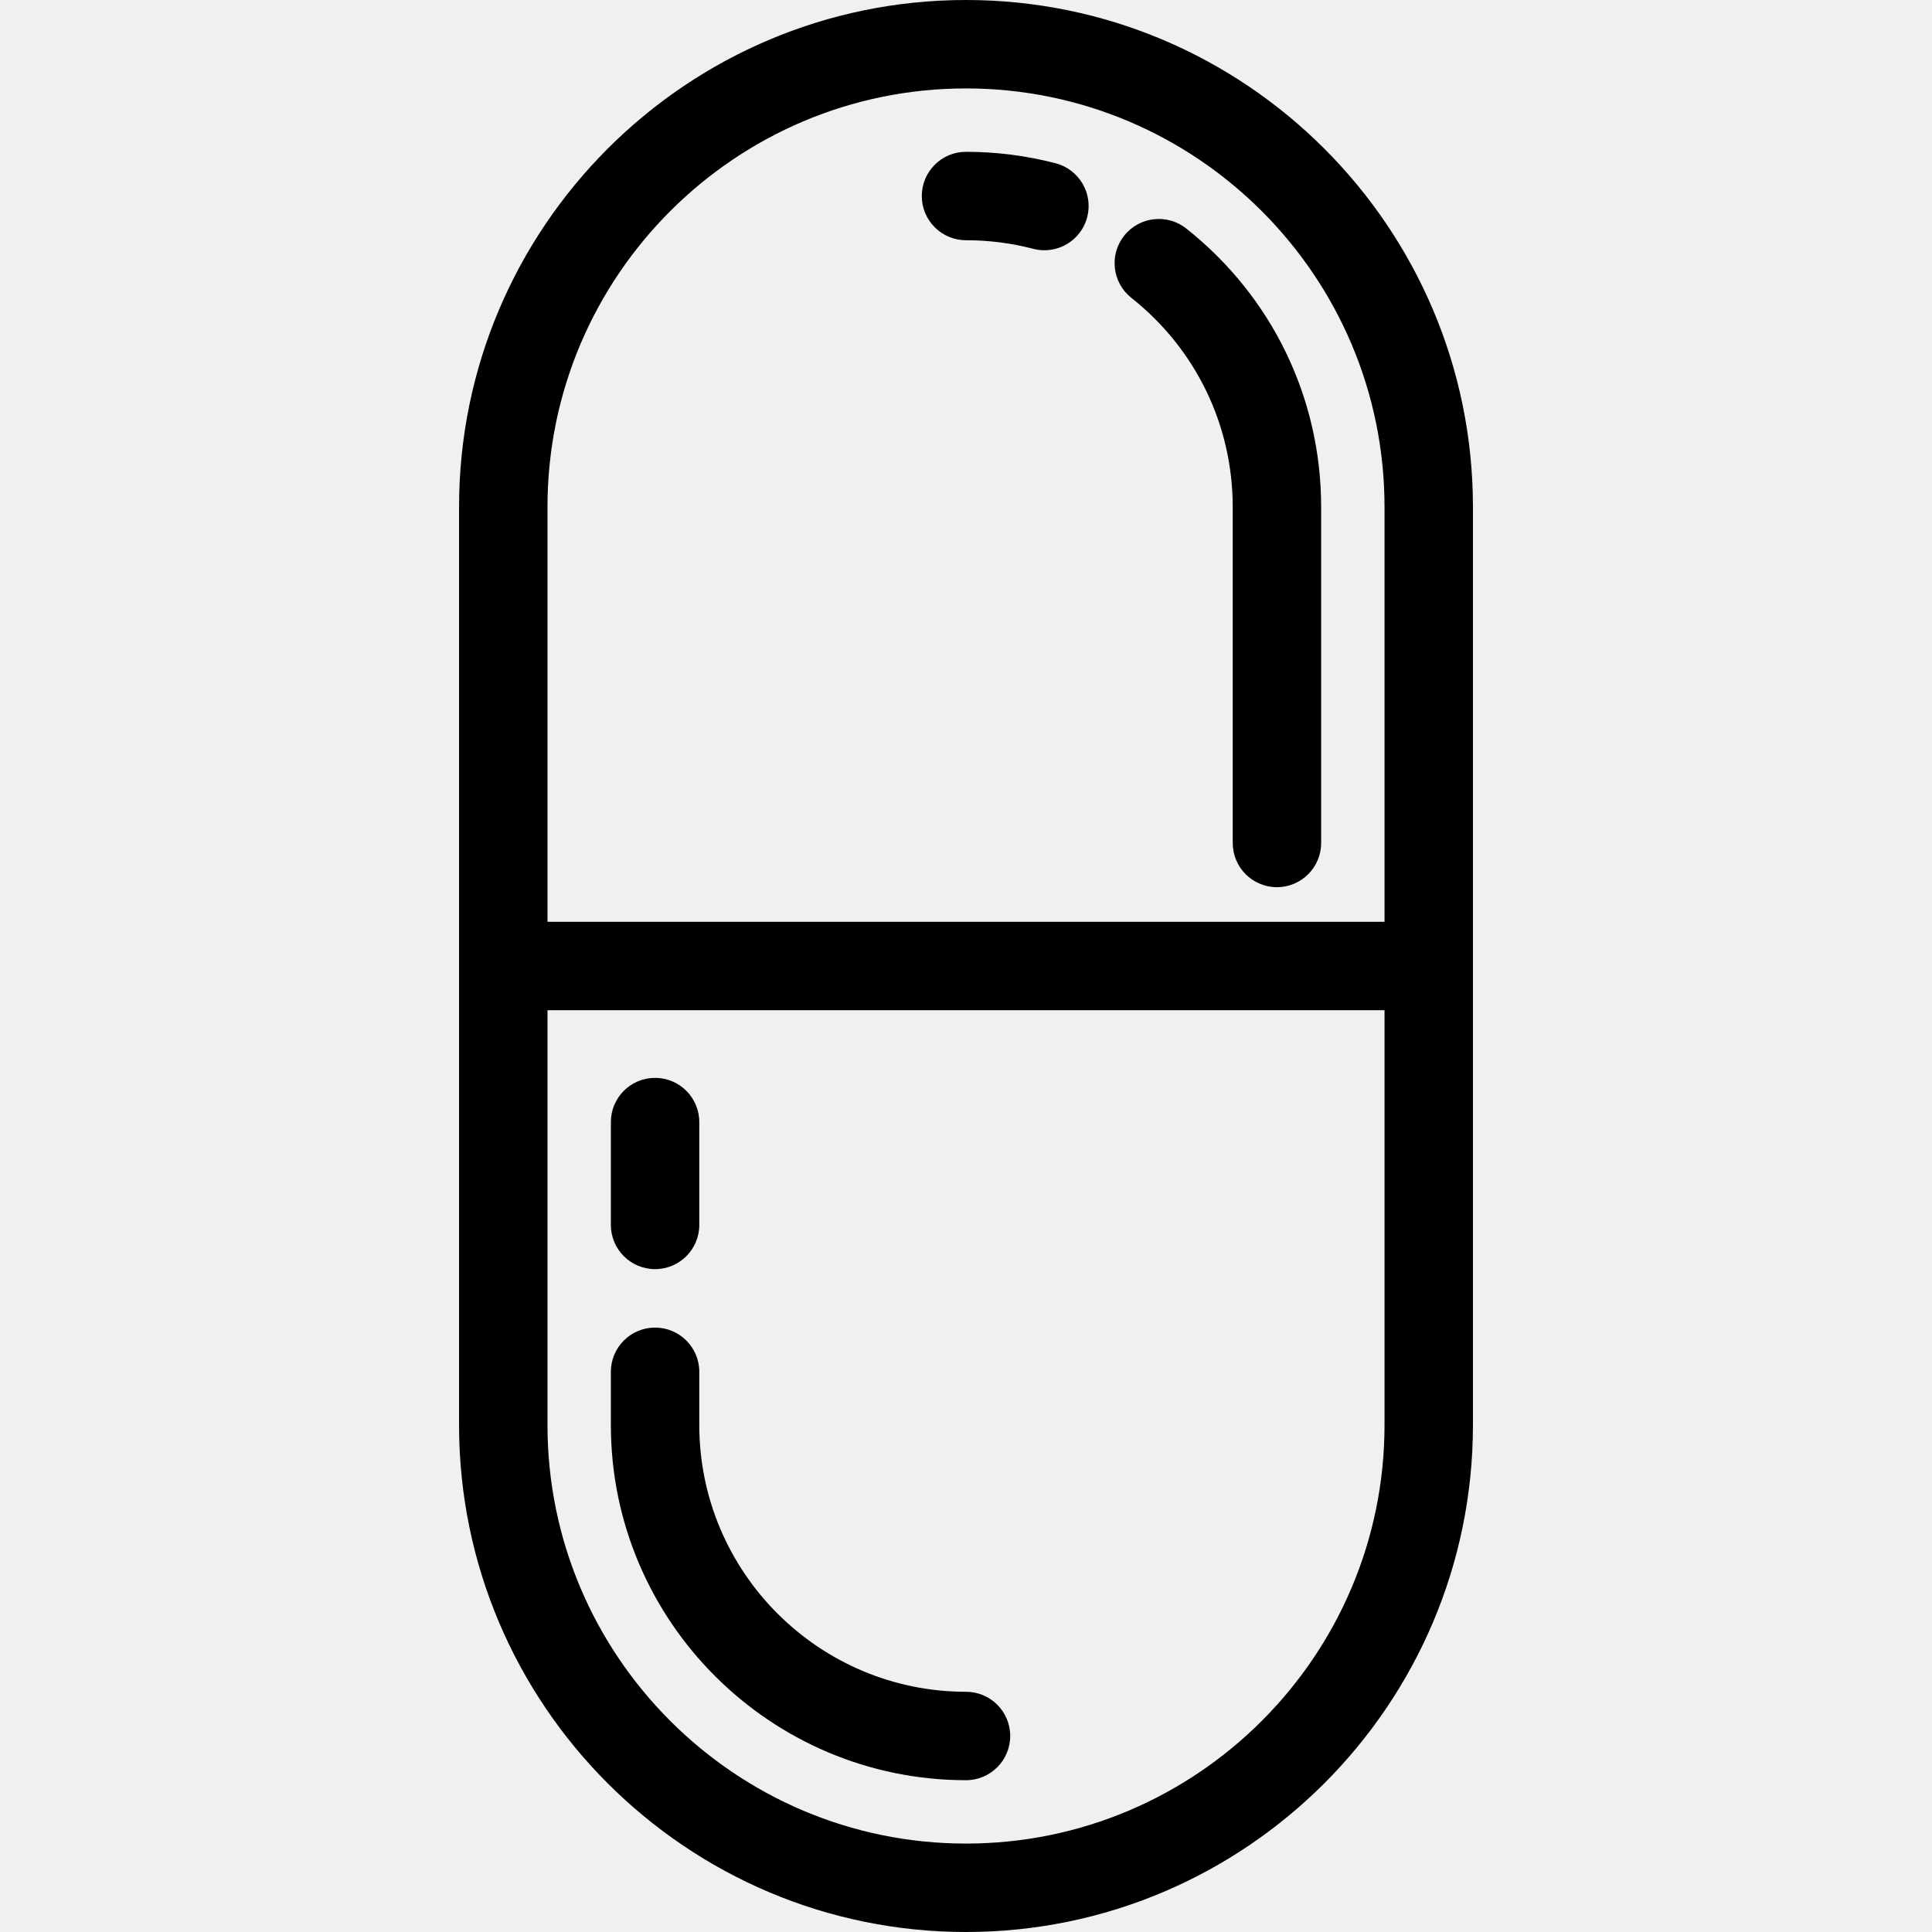
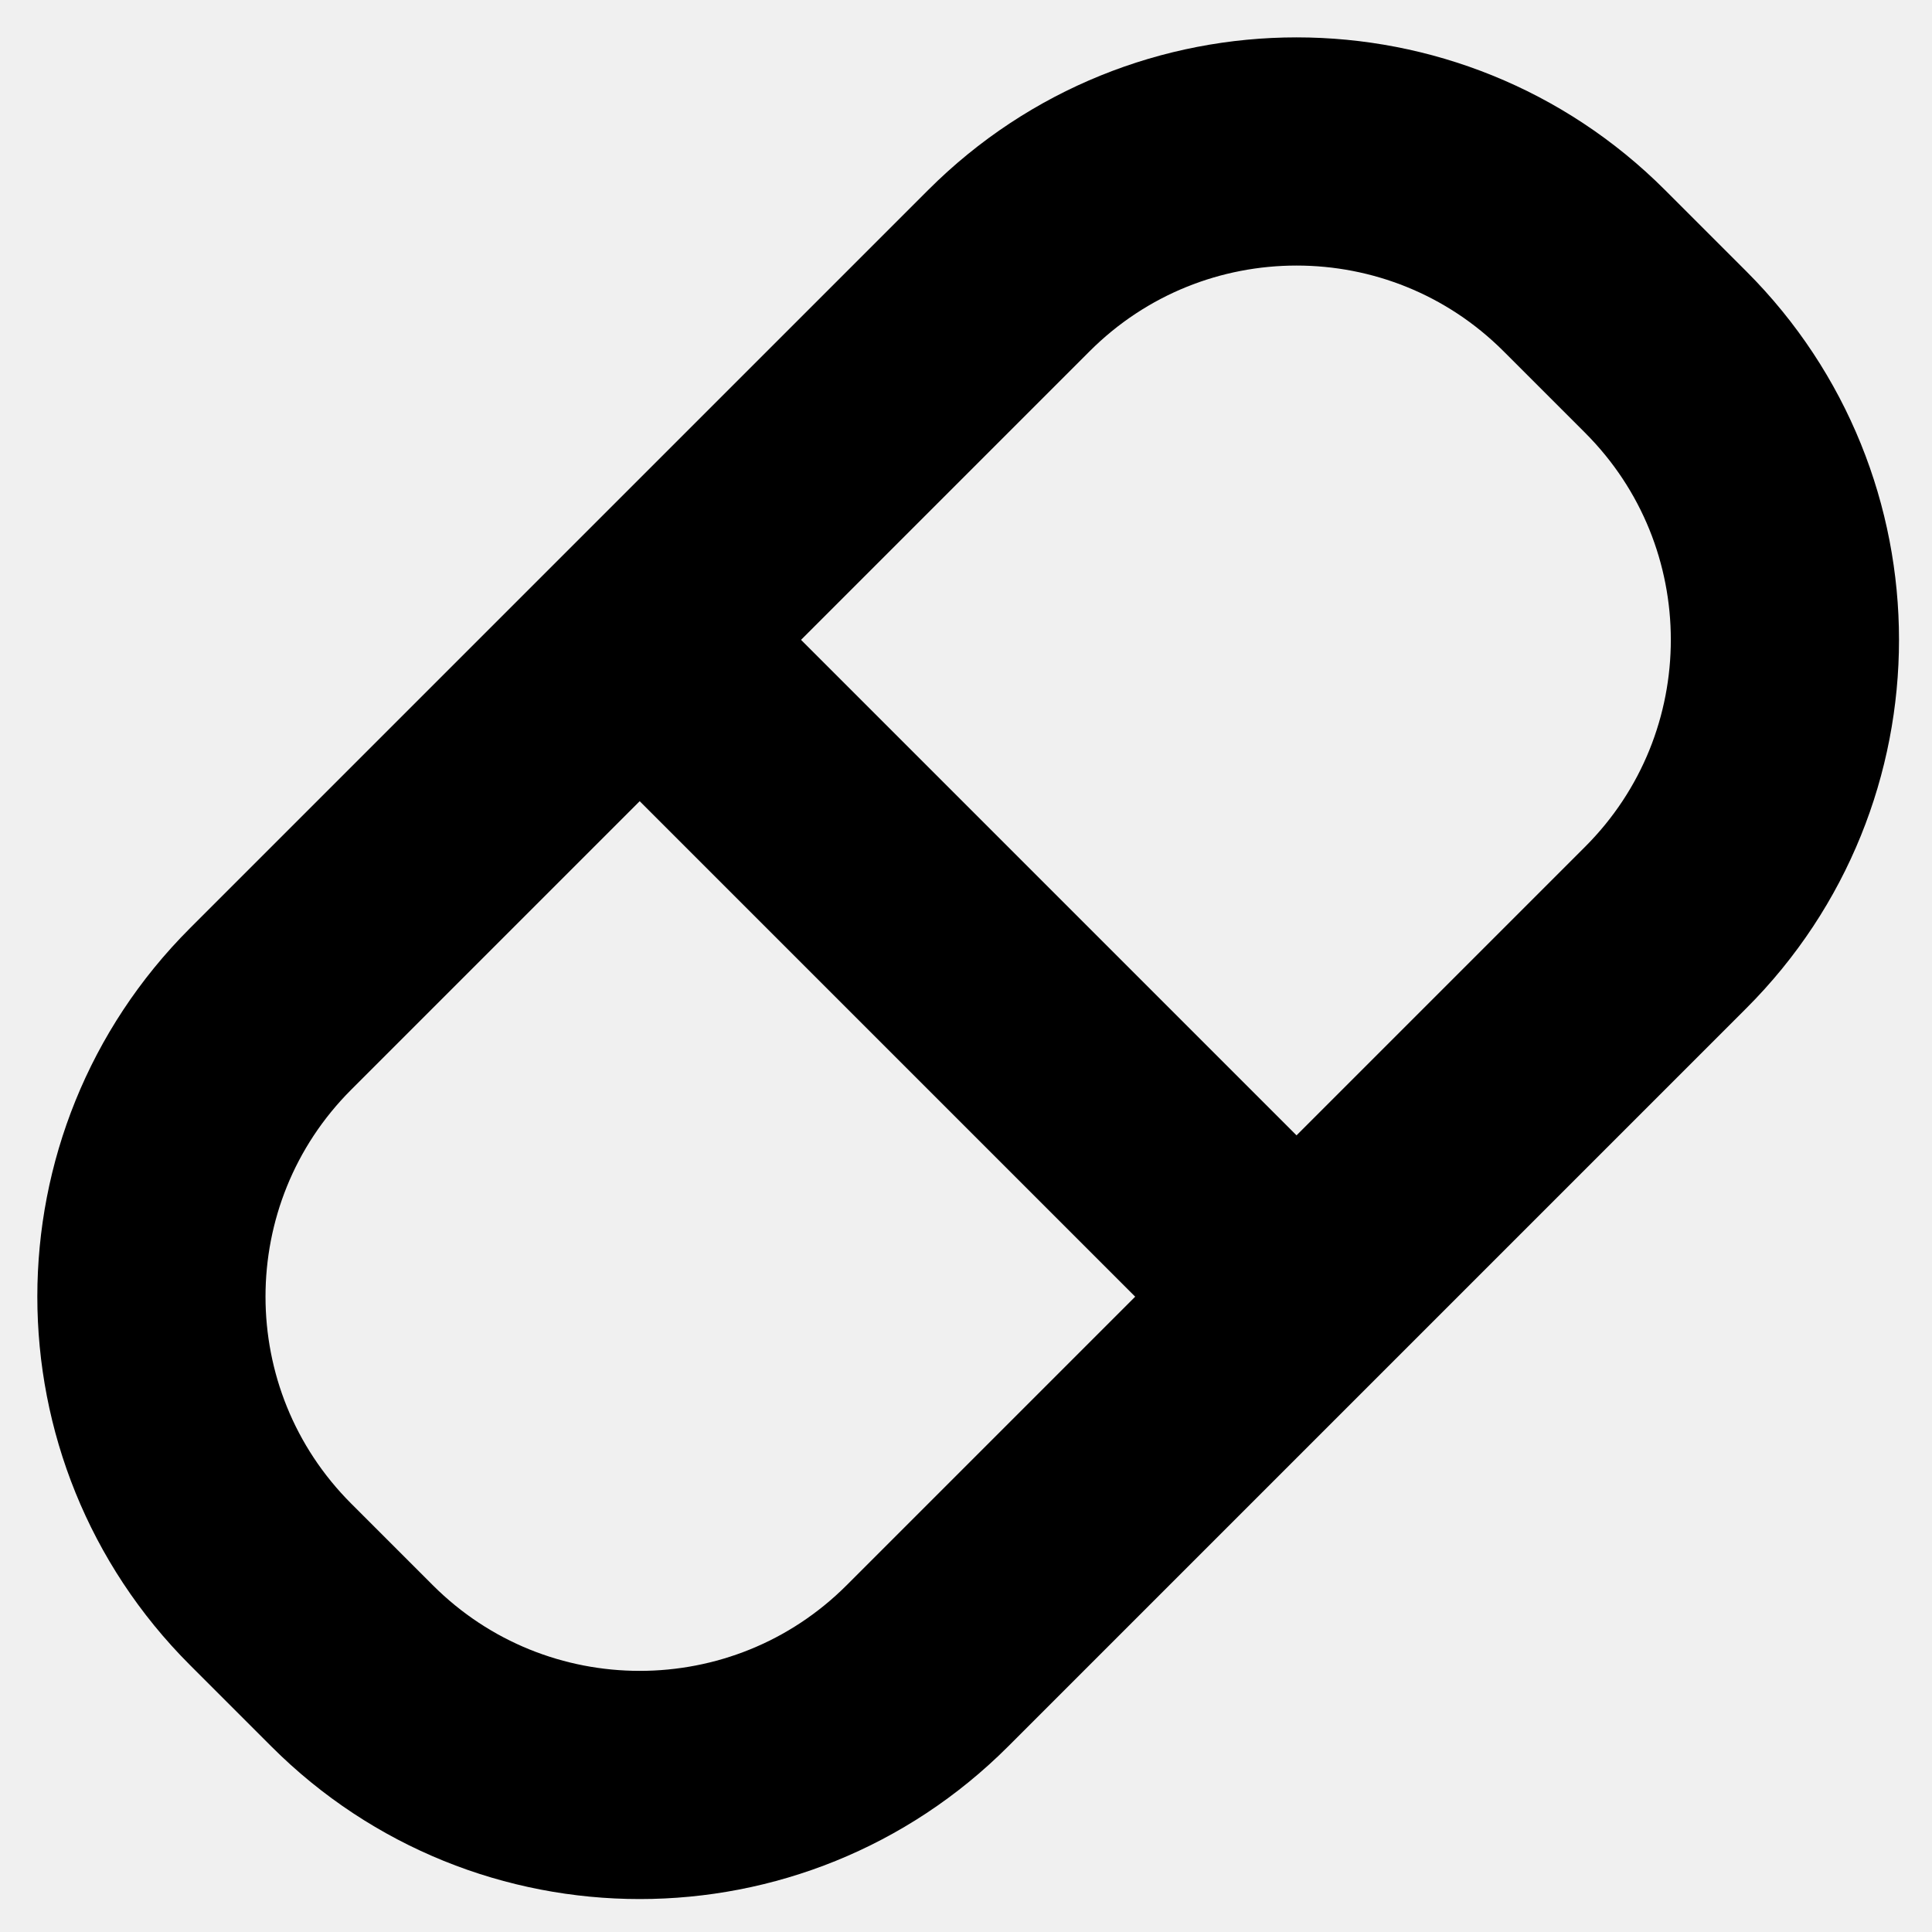
- <svg xmlns="http://www.w3.org/2000/svg" fill="#000000" height="50px" width="50px" version="1.1" id="Capa_1" viewBox="0 0 436.979 436.979" xml:space="preserve">
-   <g>
-     <path d="M218.49,0c-63.224,0-114.66,51.437-114.66,114.66v207.659c0,63.224,51.437,114.66,114.66,114.66   s114.66-51.437,114.66-114.66V114.66C333.15,51.437,281.713,0,218.49,0z M218.49,20c52.195,0,94.66,42.464,94.66,94.66v93.83   H123.83v-93.83C123.83,62.464,166.294,20,218.49,20z M218.49,416.979c-52.195,0-94.66-42.464-94.66-94.66v-93.83h189.32v93.83   C313.15,374.515,270.685,416.979,218.49,416.979z" />
-     <path d="M148.165,287.05c5.522,0,10-4.477,10-10v-23.259c0-5.523-4.478-10-10-10s-10,4.477-10,10v23.259   C138.165,282.573,142.642,287.05,148.165,287.05z" />
-     <path d="M218.49,382.645c-33.264,0-60.325-27.062-60.325-60.326v-12.044c0-5.523-4.478-10-10-10s-10,4.477-10,10v12.044   c0,44.292,36.034,80.326,80.325,80.326c5.522,0,10-4.477,10-10S224.012,382.645,218.49,382.645z" />
-     <path d="M255.887,67.362c14.571,11.549,22.928,28.789,22.928,47.298v76.003c0,5.523,4.478,10,10,10s10-4.477,10-10V114.66   c0-24.653-11.118-47.605-30.504-62.972c-4.329-3.431-10.62-2.702-14.049,1.625C250.832,57.642,251.559,63.932,255.887,67.362z" />
-     <path d="M218.49,54.335c5.154,0,10.272,0.653,15.212,1.941c0.846,0.22,1.693,0.326,2.529,0.326c4.441,0,8.497-2.981,9.67-7.479   c1.394-5.344-1.81-10.806-7.154-12.199c-6.585-1.717-13.4-2.588-20.257-2.588c-5.522,0-10,4.477-10,10   S212.967,54.335,218.49,54.335z" />
+ <svg xmlns="http://www.w3.org/2000/svg" width="40px" height="40px" viewBox="0 0 8.467 8.467" id="svg8" version="1.1">
+   <defs id="defs2" />
+   <g id="layer1" transform="translate(0,-288.5333)">
+     <rect height="8.142" id="rect4715" rx="1.783" ry="1.783" style="opacity:1;fill:none;fill-opacity:1;fill-rule:nonzero;stroke:#000000;stroke-width:1;stroke-linecap:square;stroke-linejoin:miter;stroke-miterlimit:4;stroke-dasharray:none;stroke-dashoffset:6.808;stroke-opacity:1;paint-order:markers fill stroke" transform="rotate(45)" width="4.071" x="207.989" y="199.953" />
+     <path d="m 2.947,291.481 2.591,2.591" id="path4717" style="opacity:1;fill:#ffffff;fill-opacity:1;fill-rule:nonzero;stroke:#000000;stroke-width:1;stroke-linecap:square;stroke-linejoin:miter;stroke-miterlimit:4;stroke-dasharray:none;stroke-dashoffset:6.808;stroke-opacity:1;paint-order:markers fill stroke" />
  </g>
</svg>
